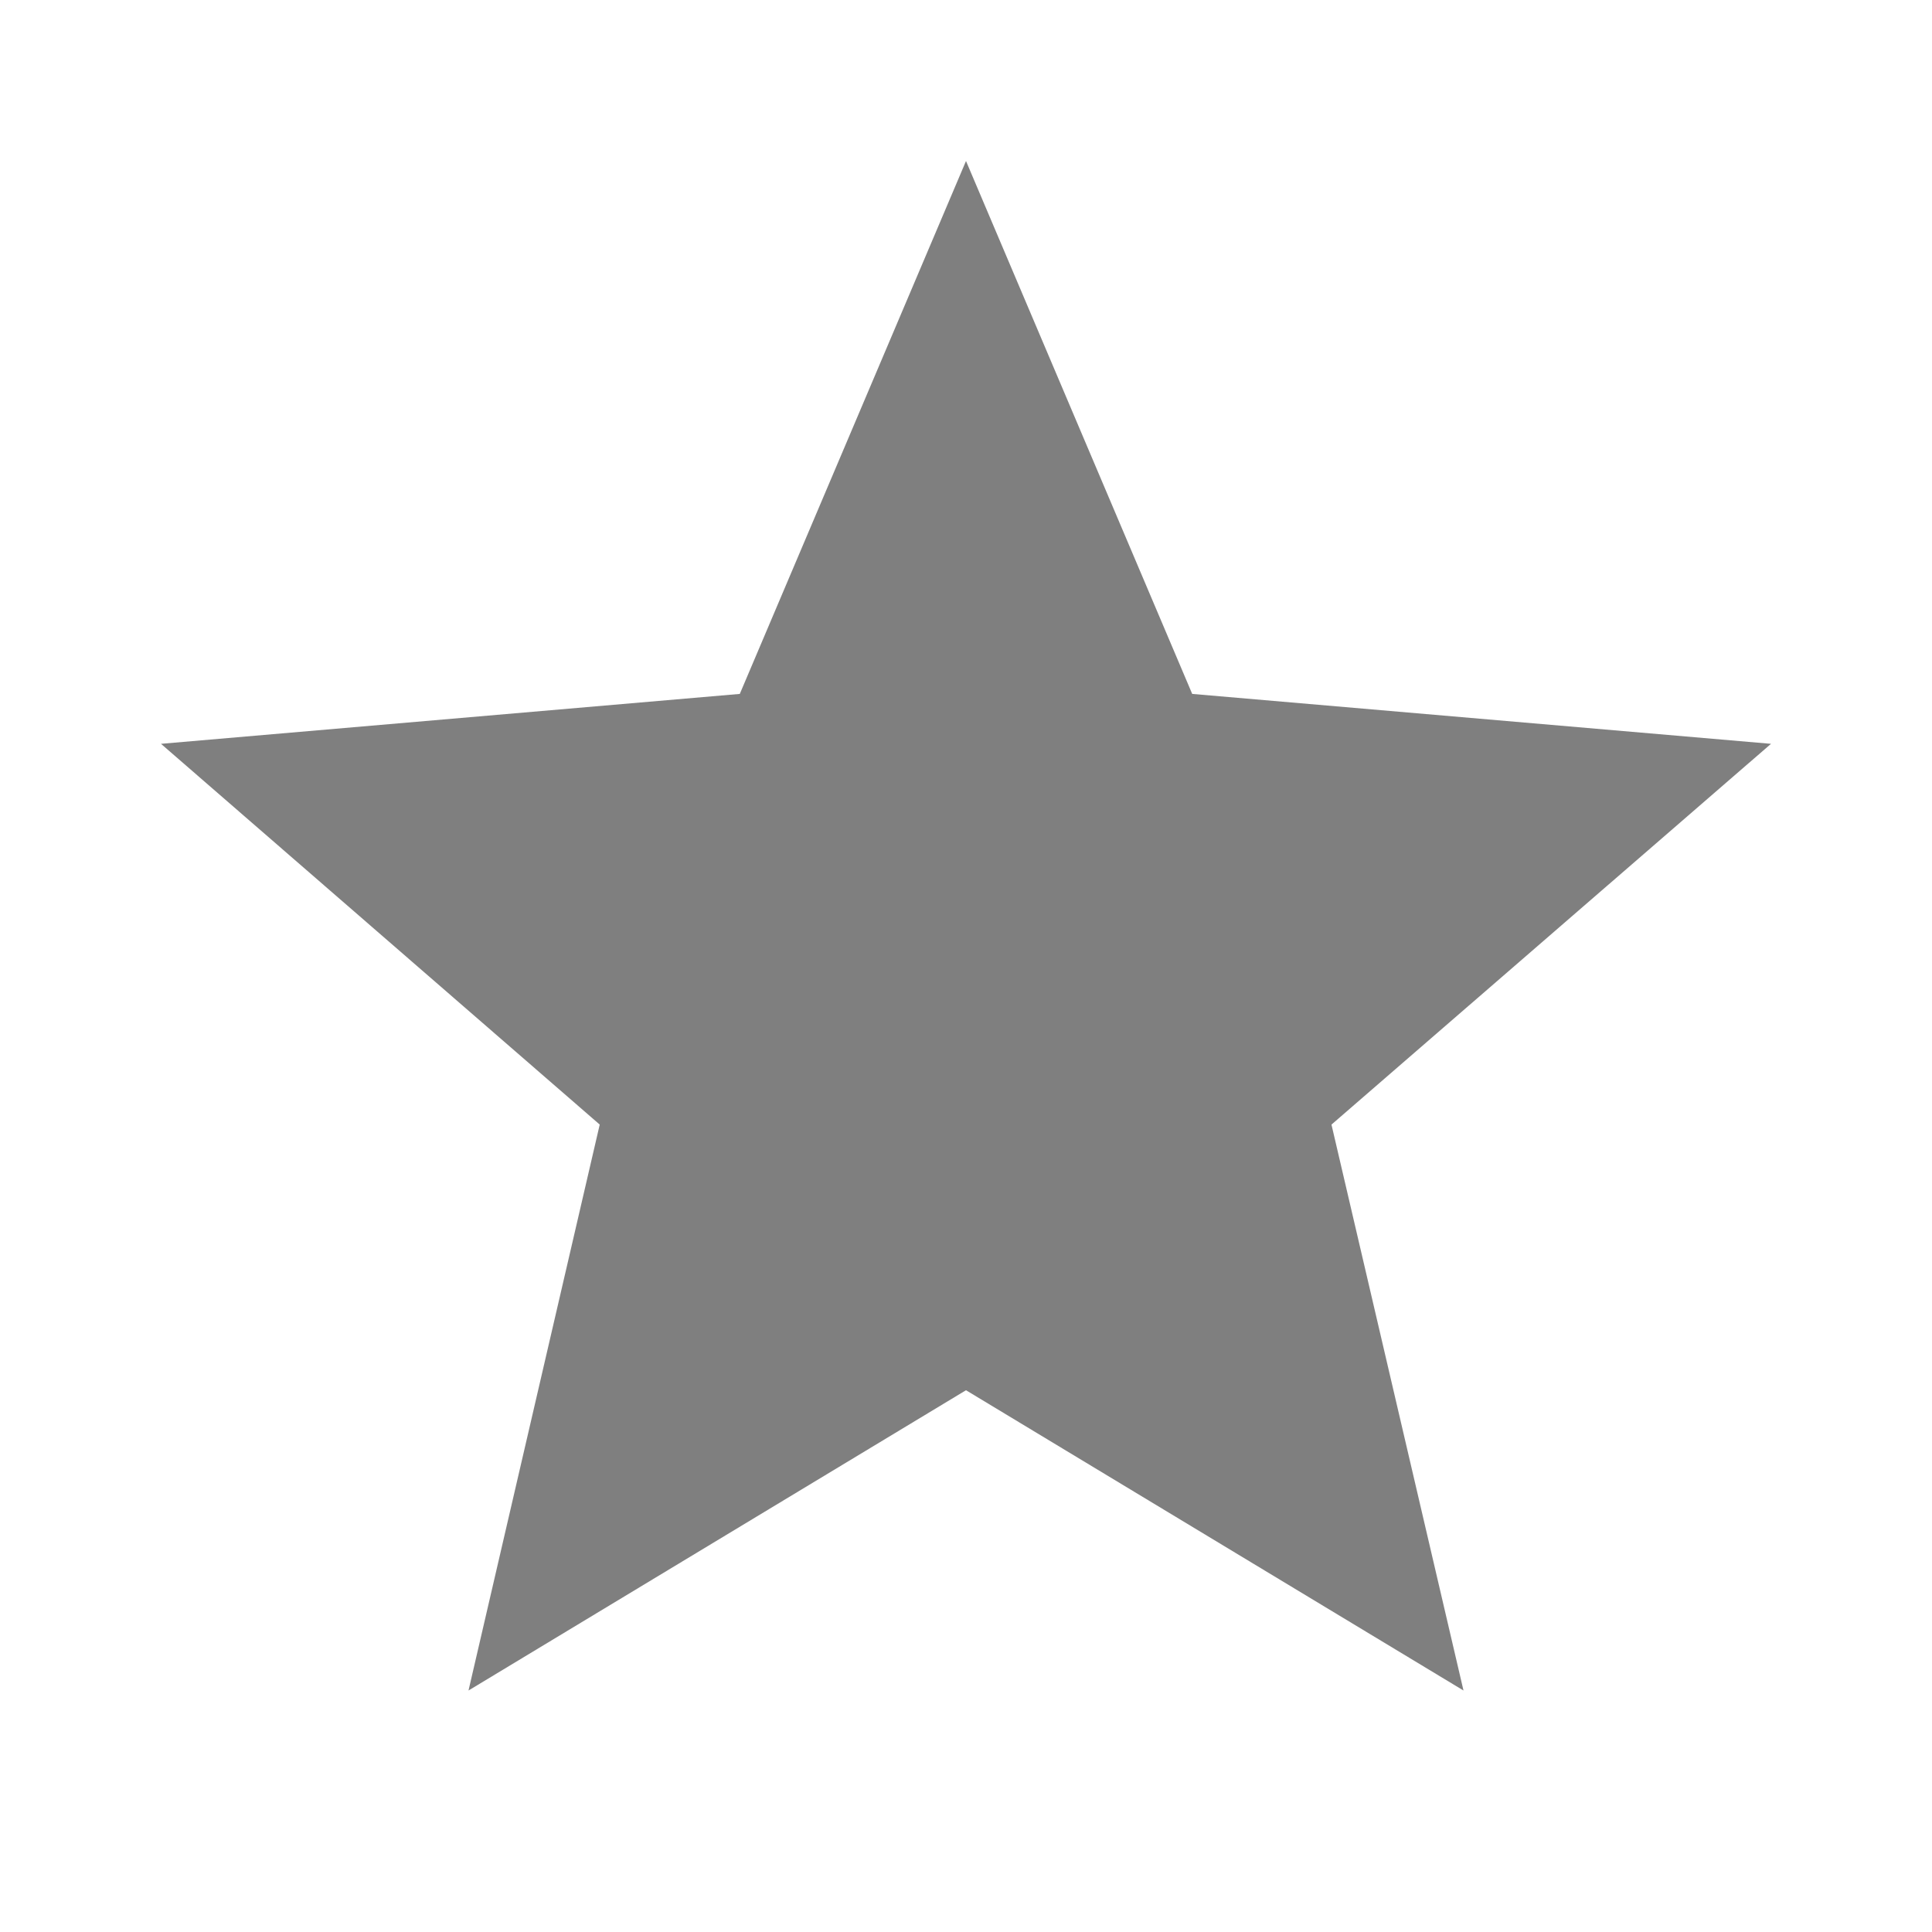
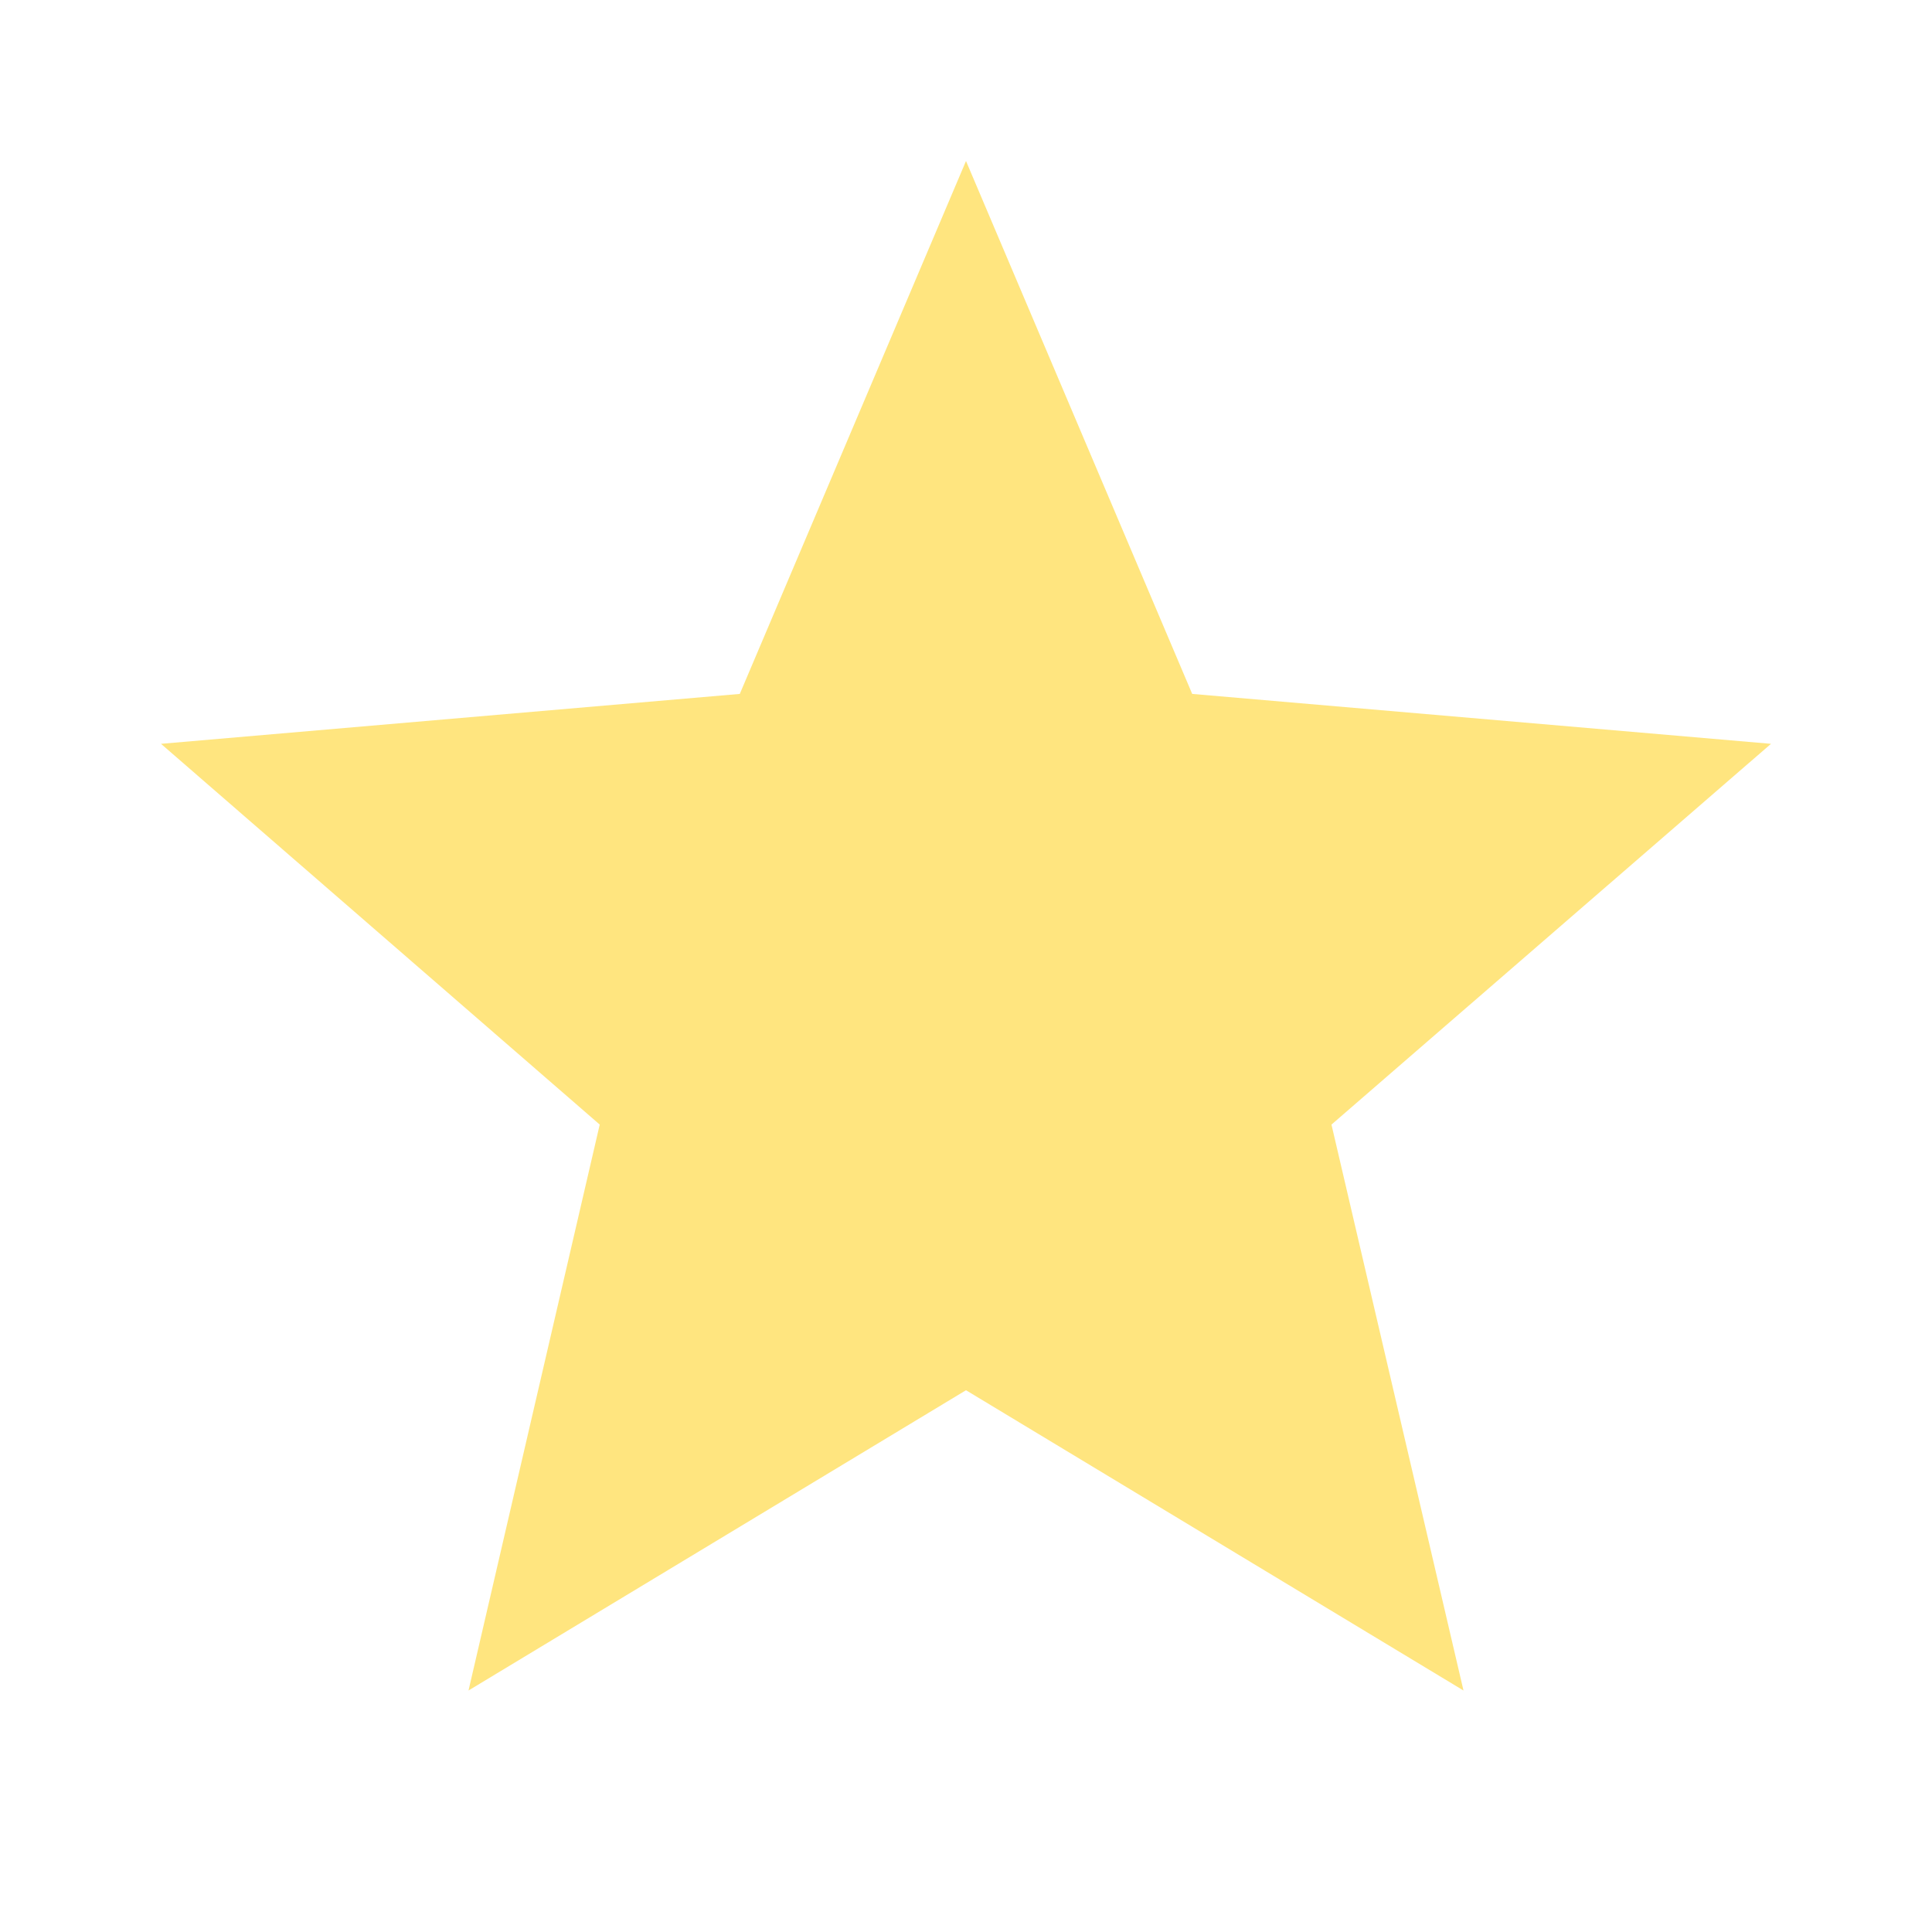
<svg xmlns="http://www.w3.org/2000/svg" version="1.1" width="24" height="24" viewBox="0 0 24 24" id="svg4">
  <defs id="defs8" />
-   <path d="M12,17.27L18.18,21L16.54,13.97L22,9.24L14.81,8.62L12,2L9.19,8.62L2,9.24L7.45,13.97L5.82,21L12,17.27Z" id="path2" style="fill:#000000;fill-opacity:1;opacity:0.5" />
+   <path d="M12,17.27L18.18,21L16.54,13.97L22,9.24L14.81,8.62L12,2L9.19,8.62L2,9.24L7.45,13.97L5.82,21L12,17.27Z" id="path2" style="fill:#ffcc00;fill-opacity:1;opacity:0.5" />
</svg>
